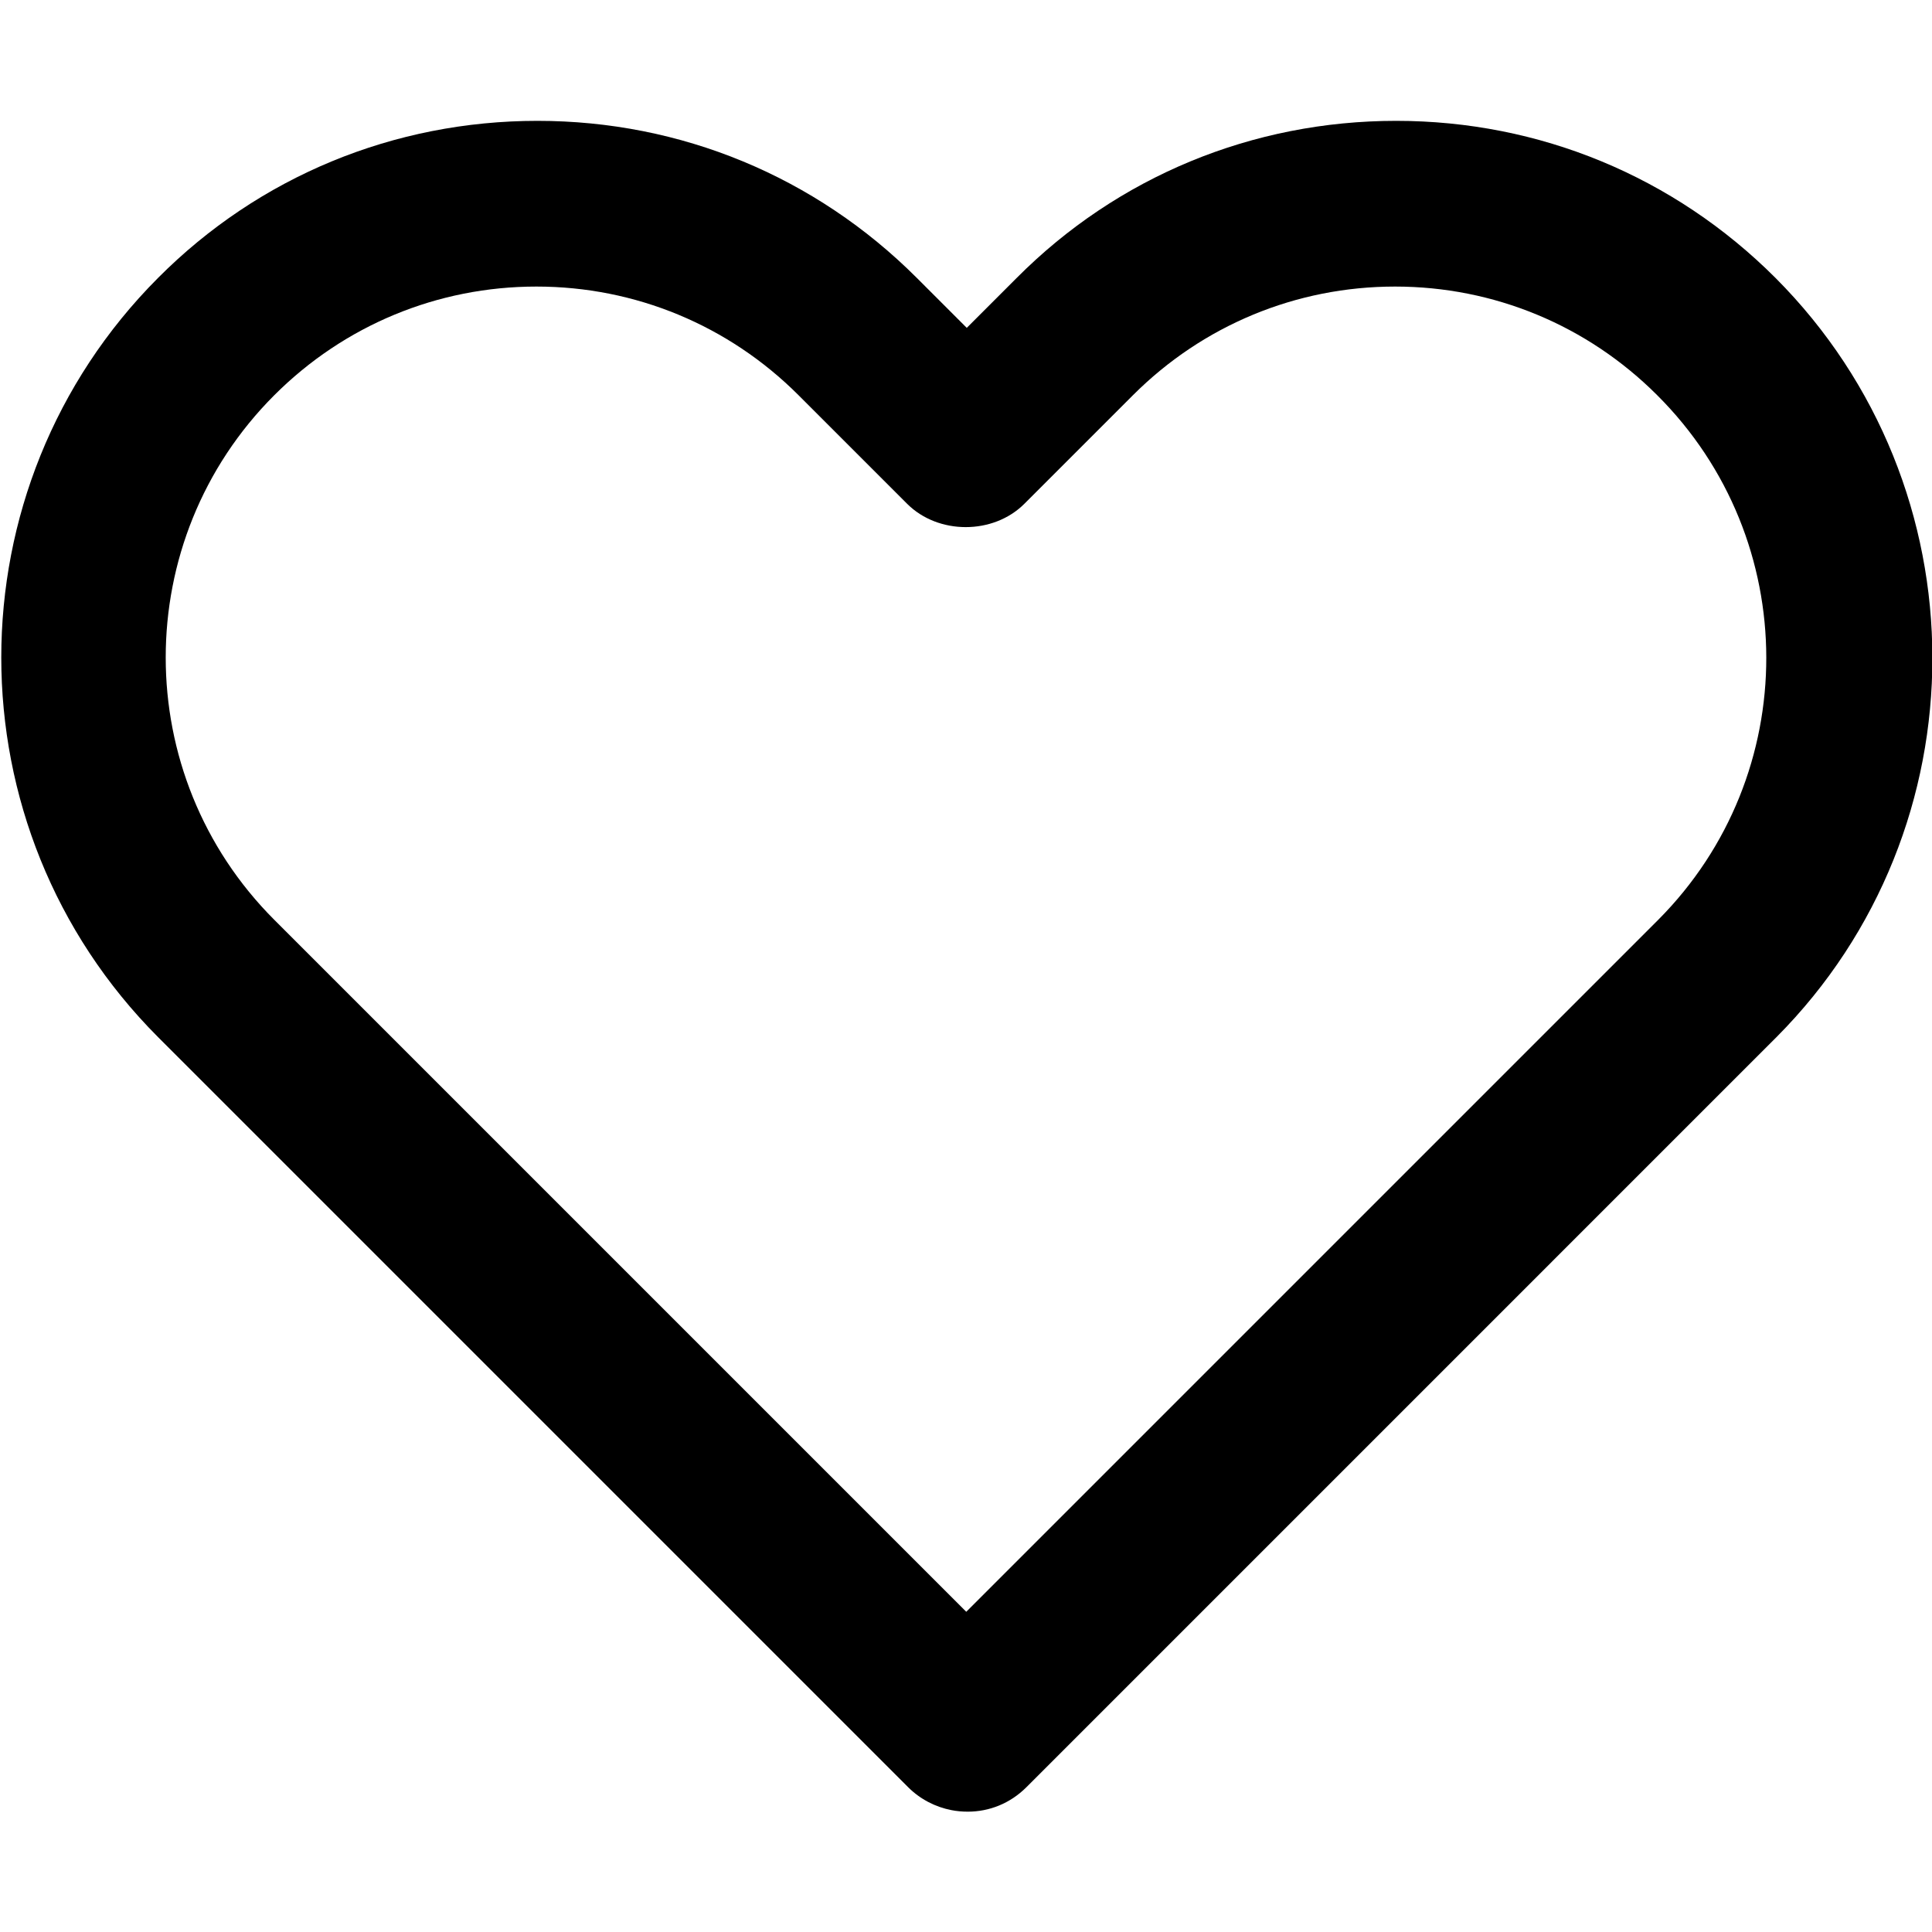
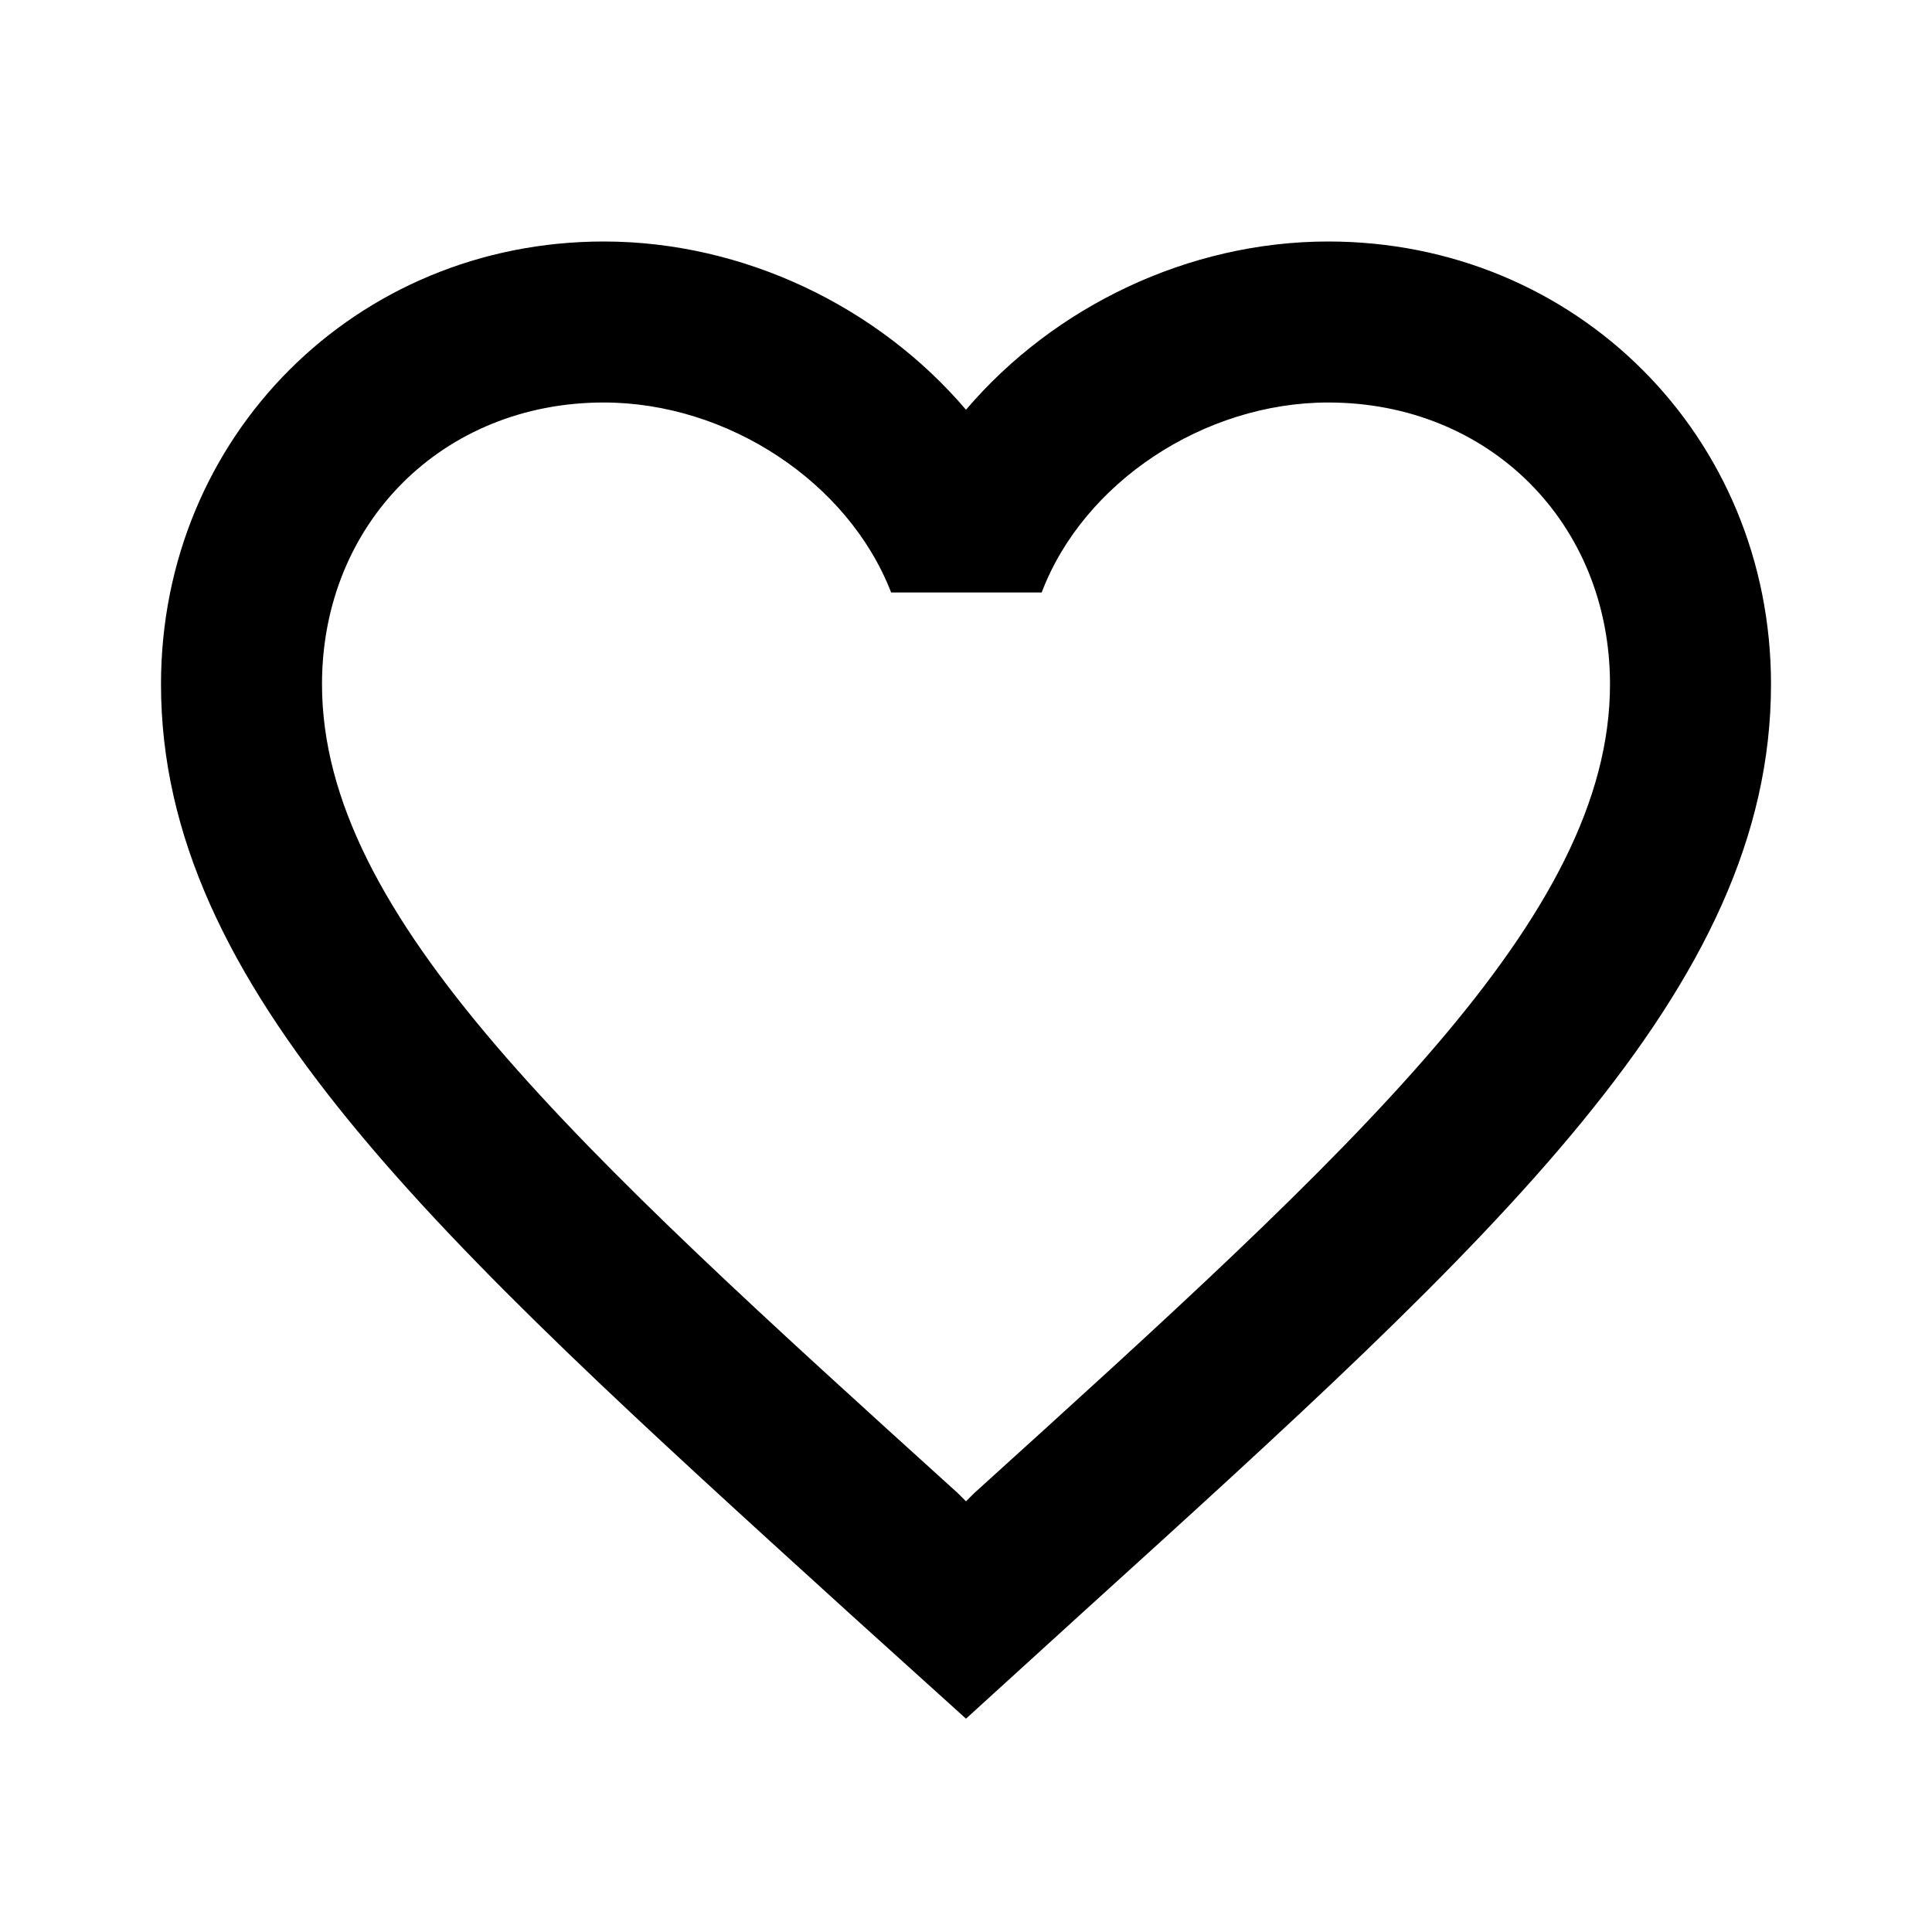
- <svg xmlns="http://www.w3.org/2000/svg" class="svg-ico-like" width="32" height="32" viewBox="0 0 378.9 378.9">
-   <path d="M348.2 54.5c-19.9-19.9-46.3-30.8-74.4-30.8 -28.1 0-54.6 10.9-74.4 30.8l-9.8 9.8 -9.8-9.8c-19.9-19.9-46.3-30.8-74.4-30.8 -28.1 0-54.6 10.9-74.4 30.8 -41 41.1-41 107.8 0 148.9l147.1 147.1c2.4 2.4 5.4 3.9 8.5 4.5 1 0.2 2.1 0.3 3.2 0.3 4.2 0 8.3-1.6 11.5-4.8l147.1-147.1C389.2 162.4 389.2 95.6 348.2 54.5zM325.2 180.4L189.5 316.1 53.8 180.4c-28.4-28.4-28.4-74.5 0-102.9 13.7-13.7 32-21.3 51.4-21.3 19.4 0 37.7 7.6 51.4 21.3l21.3 21.3c6.1 6.1 16.9 6.1 23 0l21.3-21.3c13.7-13.7 32-21.3 51.4-21.3 19.4 0 37.7 7.6 51.4 21.3C353.5 105.9 353.5 152 325.2 180.4z" />
+ <svg xmlns="http://www.w3.org/2000/svg" class="svg-ico-like" height="24" viewBox="0 0 24 24" width="24">
+   <path d="M16.5 3c-1.74 0-3.41.81-4.5 2.09C10.91 3.81 9.24 3 7.5 3 4.42 3 2 5.42 2 8.5c0 3.78 3.4 6.86 8.55 11.54L12 21.35l1.45-1.32C18.6 15.36 22 12.28 22 8.5 22 5.42 19.58 3 16.5 3zm-4.4 15.55l-.1.1-.1-.1C7.14 14.24 4 11.39 4 8.5 4 6.5 5.5 5 7.5 5c1.54 0 3.04.99 3.57 2.36h1.87C13.46 5.99 14.96 5 16.5 5c2 0 3.5 1.5 3.5 3.5 0 2.89-3.14 5.74-7.9 10.05z" />
</svg>
